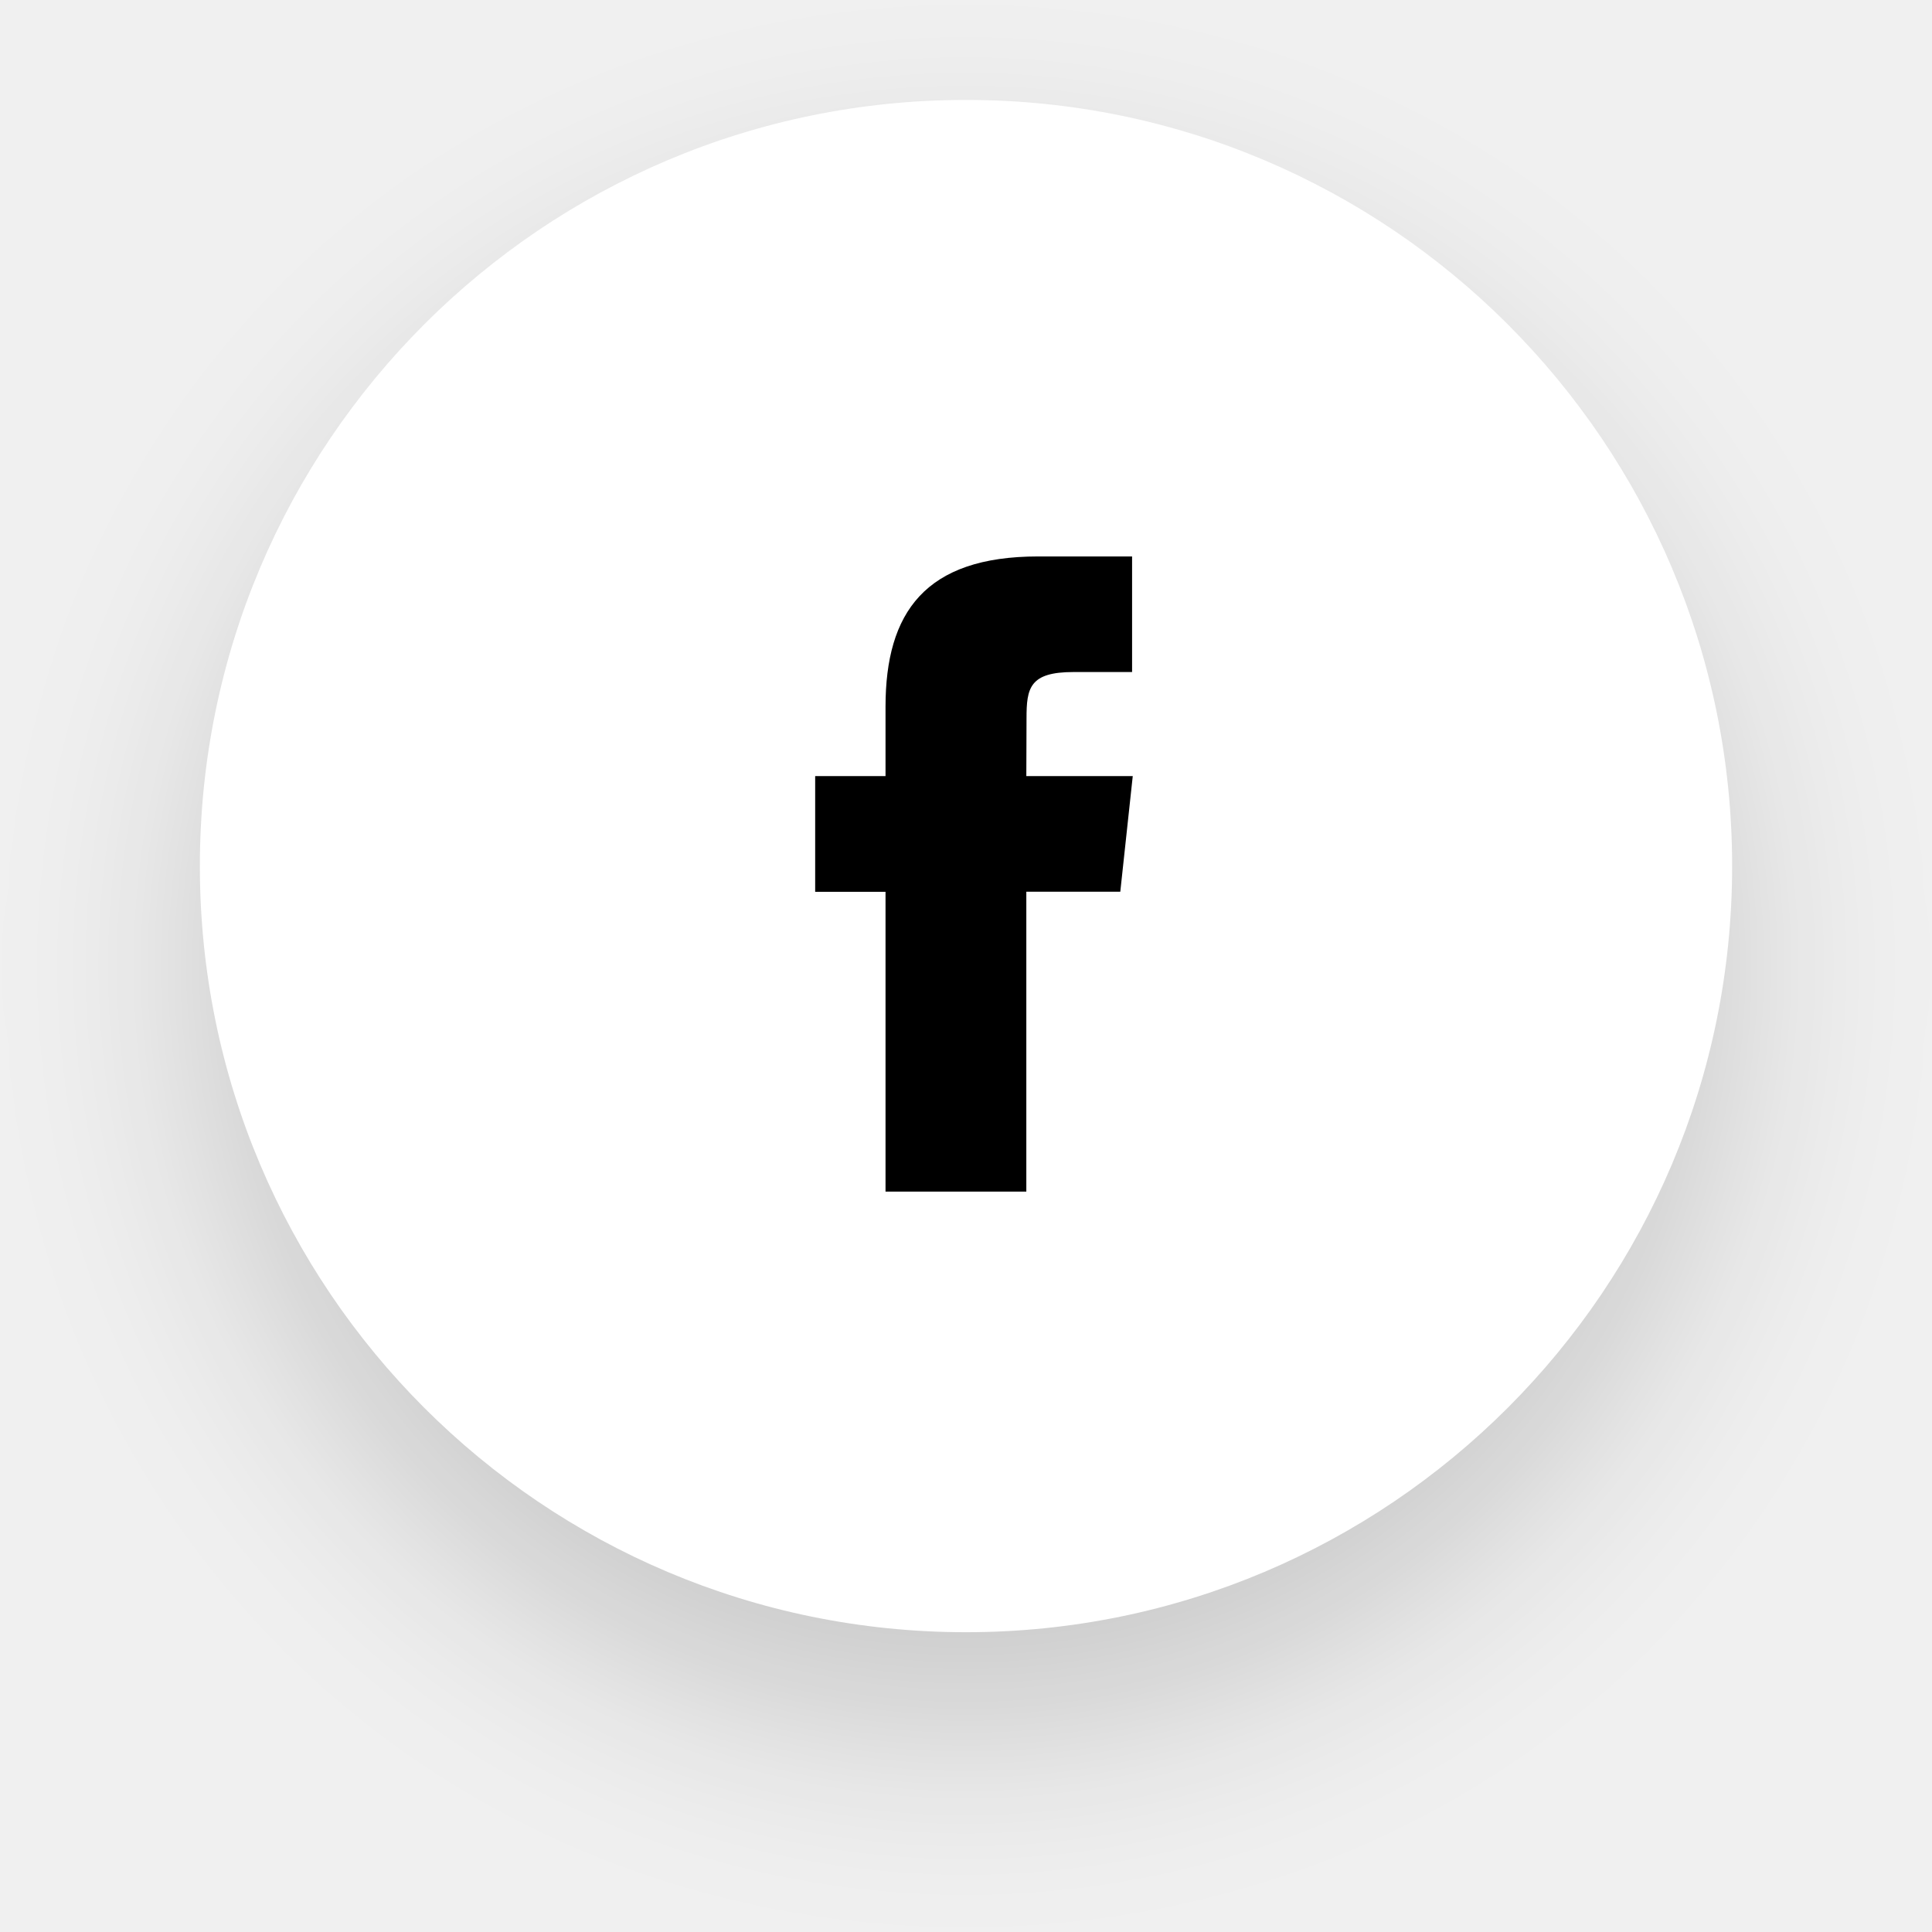
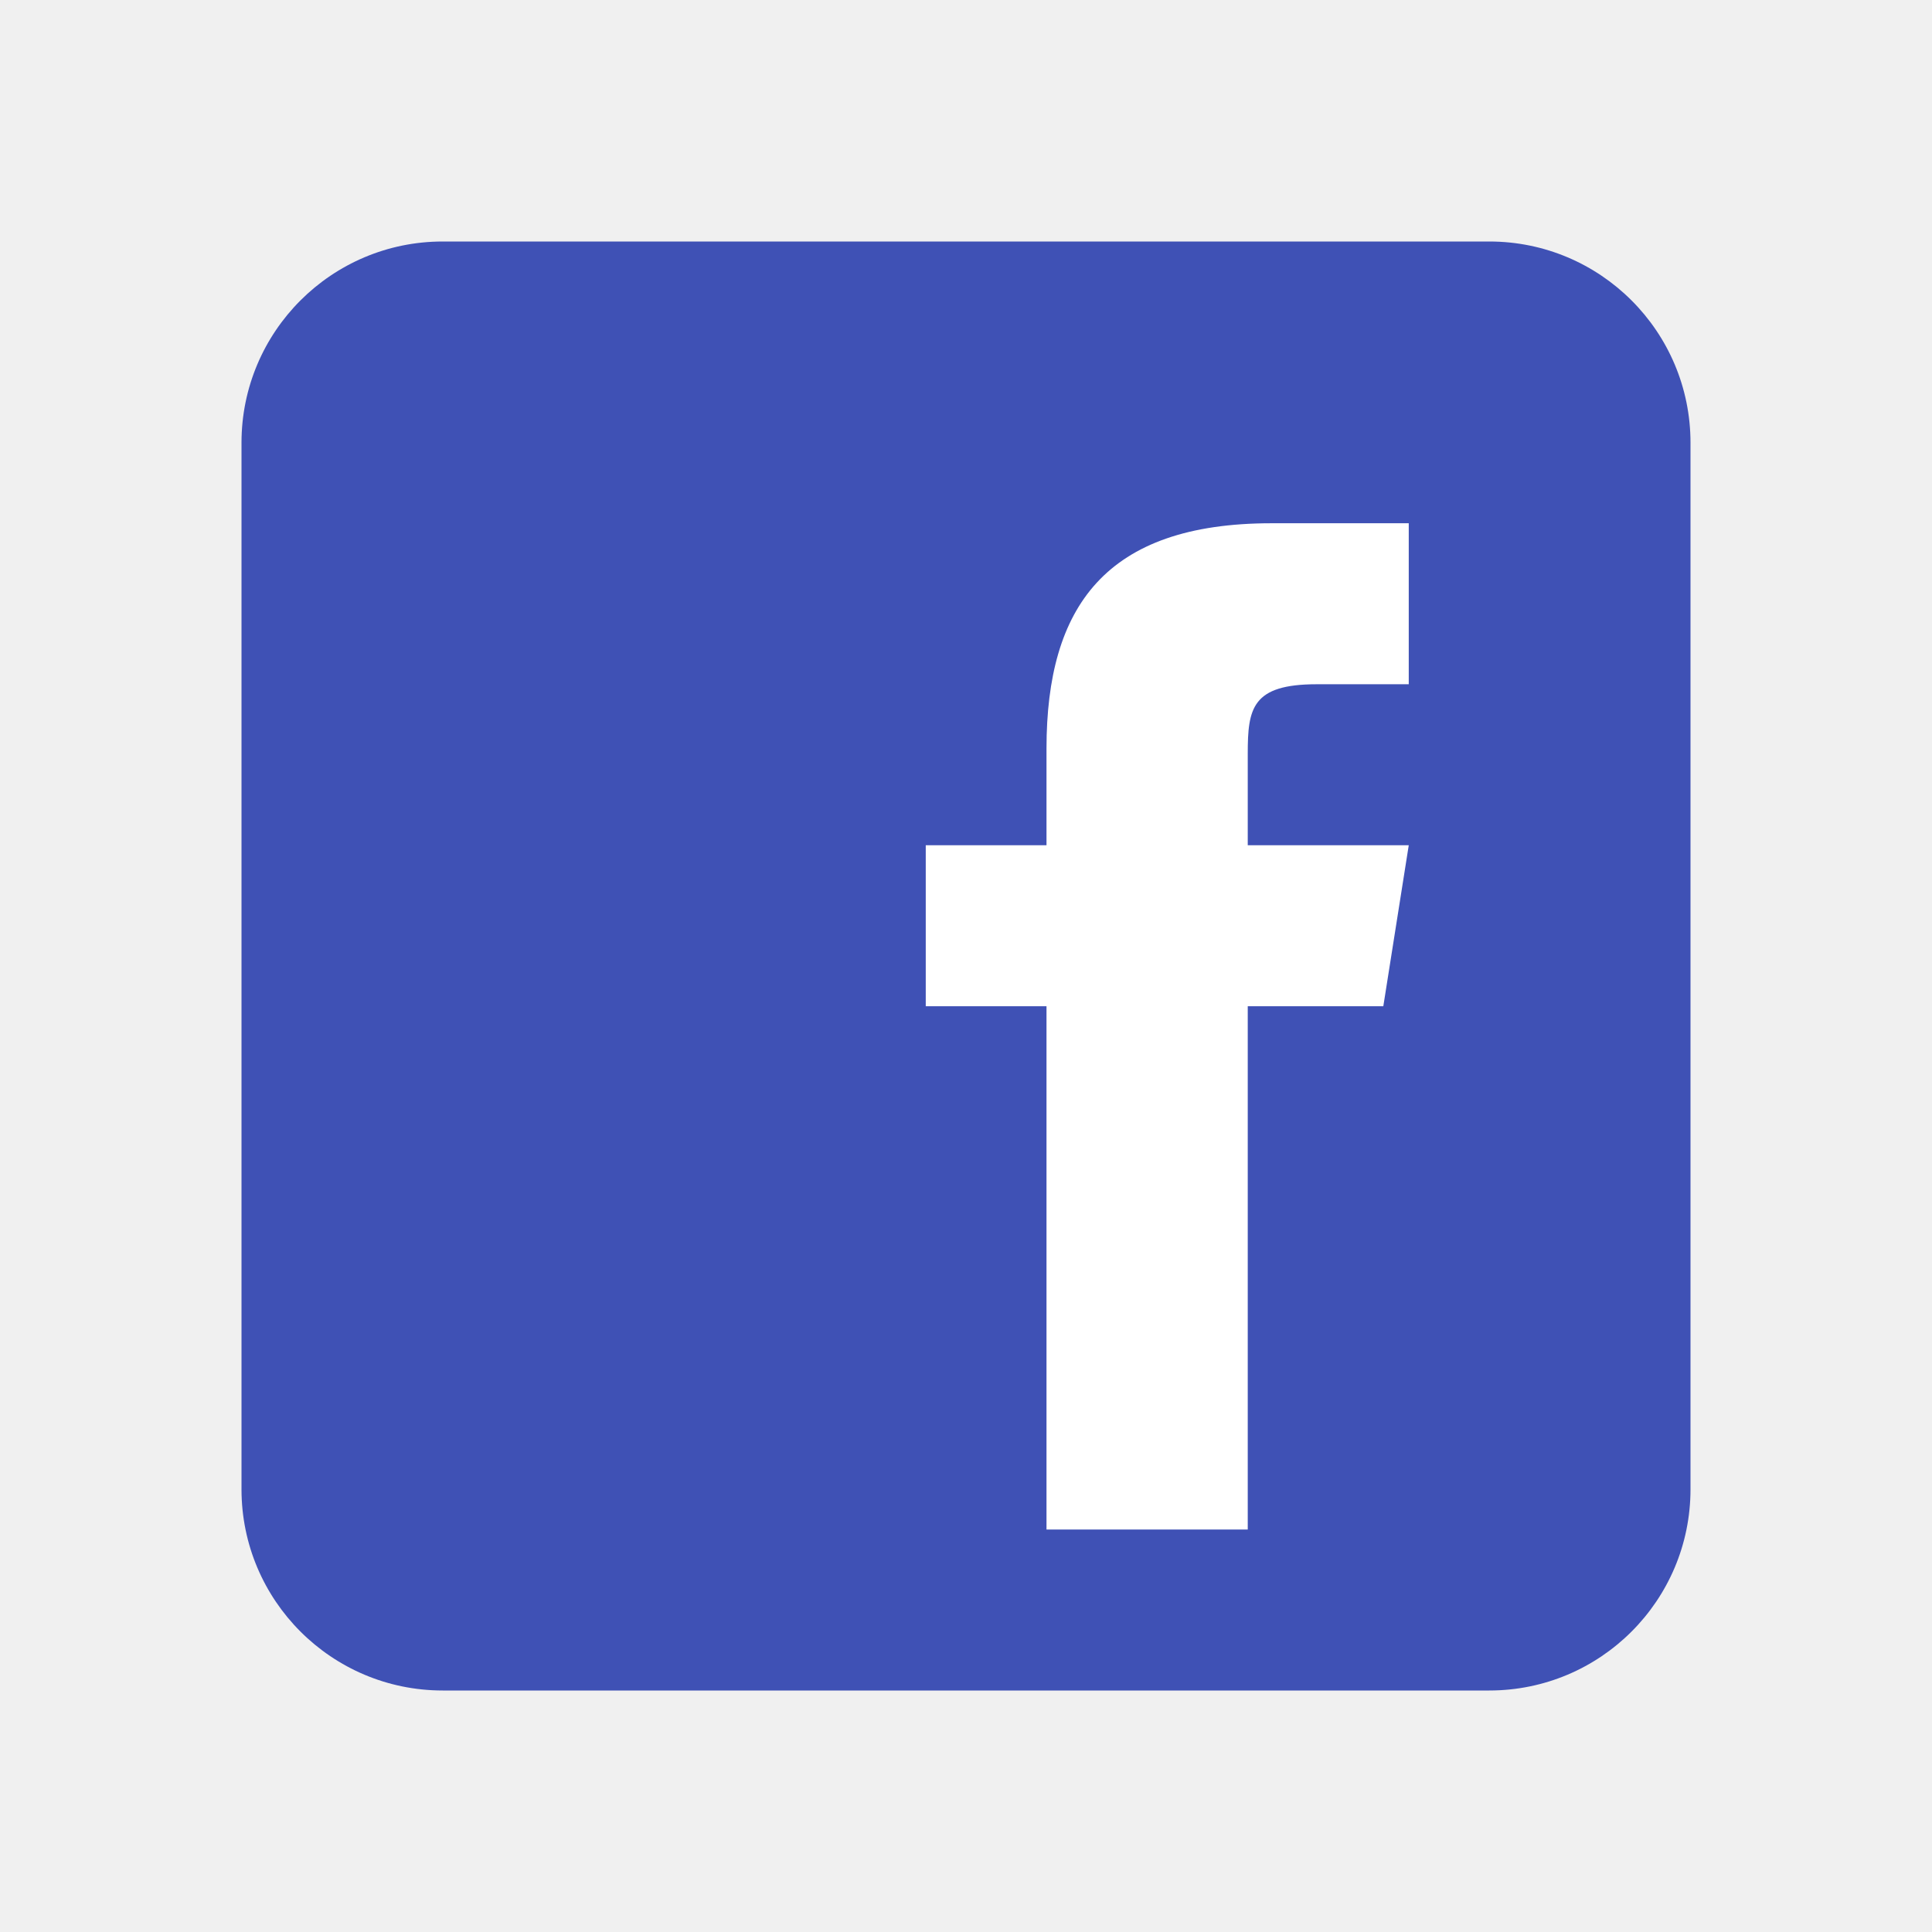
- <svg xmlns="http://www.w3.org/2000/svg" width="58" height="58" viewBox="0 0 58 58" fill="none">
-   <g filter="url(#filter0_d_6414_485)">
-     <path d="M29 49C41.703 49 52 38.703 52 26C52 13.297 41.703 3 29 3C16.297 3 6 13.297 6 26C6 38.703 16.297 49 29 49Z" fill="white" />
-   </g>
-   <path d="M30.811 35.773H26.584V26.773H24.472V23.299H26.584V21.218C26.584 18.389 27.772 16.705 31.165 16.705H33.986V20.175H32.224C30.905 20.175 30.817 20.659 30.817 21.564L30.811 23.299H34.006L33.632 26.769H30.811V35.769V35.773Z" fill="black" />
-   <defs>
-     <filter id="filter0_d_6414_485" x="0" y="0" width="58" height="58" filterUnits="userSpaceOnUse" color-interpolation-filters="sRGB">
-       <feFlood flood-opacity="0" result="BackgroundImageFix" />
-       <feColorMatrix in="SourceAlpha" type="matrix" values="0 0 0 0 0 0 0 0 0 0 0 0 0 0 0 0 0 0 127 0" result="hardAlpha" />
-       <feOffset dy="3" />
-       <feGaussianBlur stdDeviation="3" />
-       <feColorMatrix type="matrix" values="0 0 0 0 0 0 0 0 0 0 0 0 0 0 0 0 0 0 0.161 0" />
-       <feBlend mode="normal" in2="BackgroundImageFix" result="effect1_dropShadow_6414_485" />
-       <feBlend mode="normal" in="SourceGraphic" in2="effect1_dropShadow_6414_485" result="shape" />
-     </filter>
-   </defs>
+ <svg xmlns="http://www.w3.org/2000/svg" viewBox="0 0 48 48" width="48px" height="48px">
+   <path fill="#3F51B5" d="M42,37c0,2.762-2.238,5-5,5H11c-2.761,0-5-2.238-5-5V11c0-2.762,2.239-5,5-5h26c2.762,0,5,2.238,5,5V37z" />
+   <path fill="#FFF" d="M34.368,25H31v13h-5V25h-3v-4h3v-2.41c0.002-3.508,1.459-5.59,5.592-5.59H35v4h-2.287C31.104,17,31,17.6,31,18.723V21h4L34.368,25z" />
</svg>
